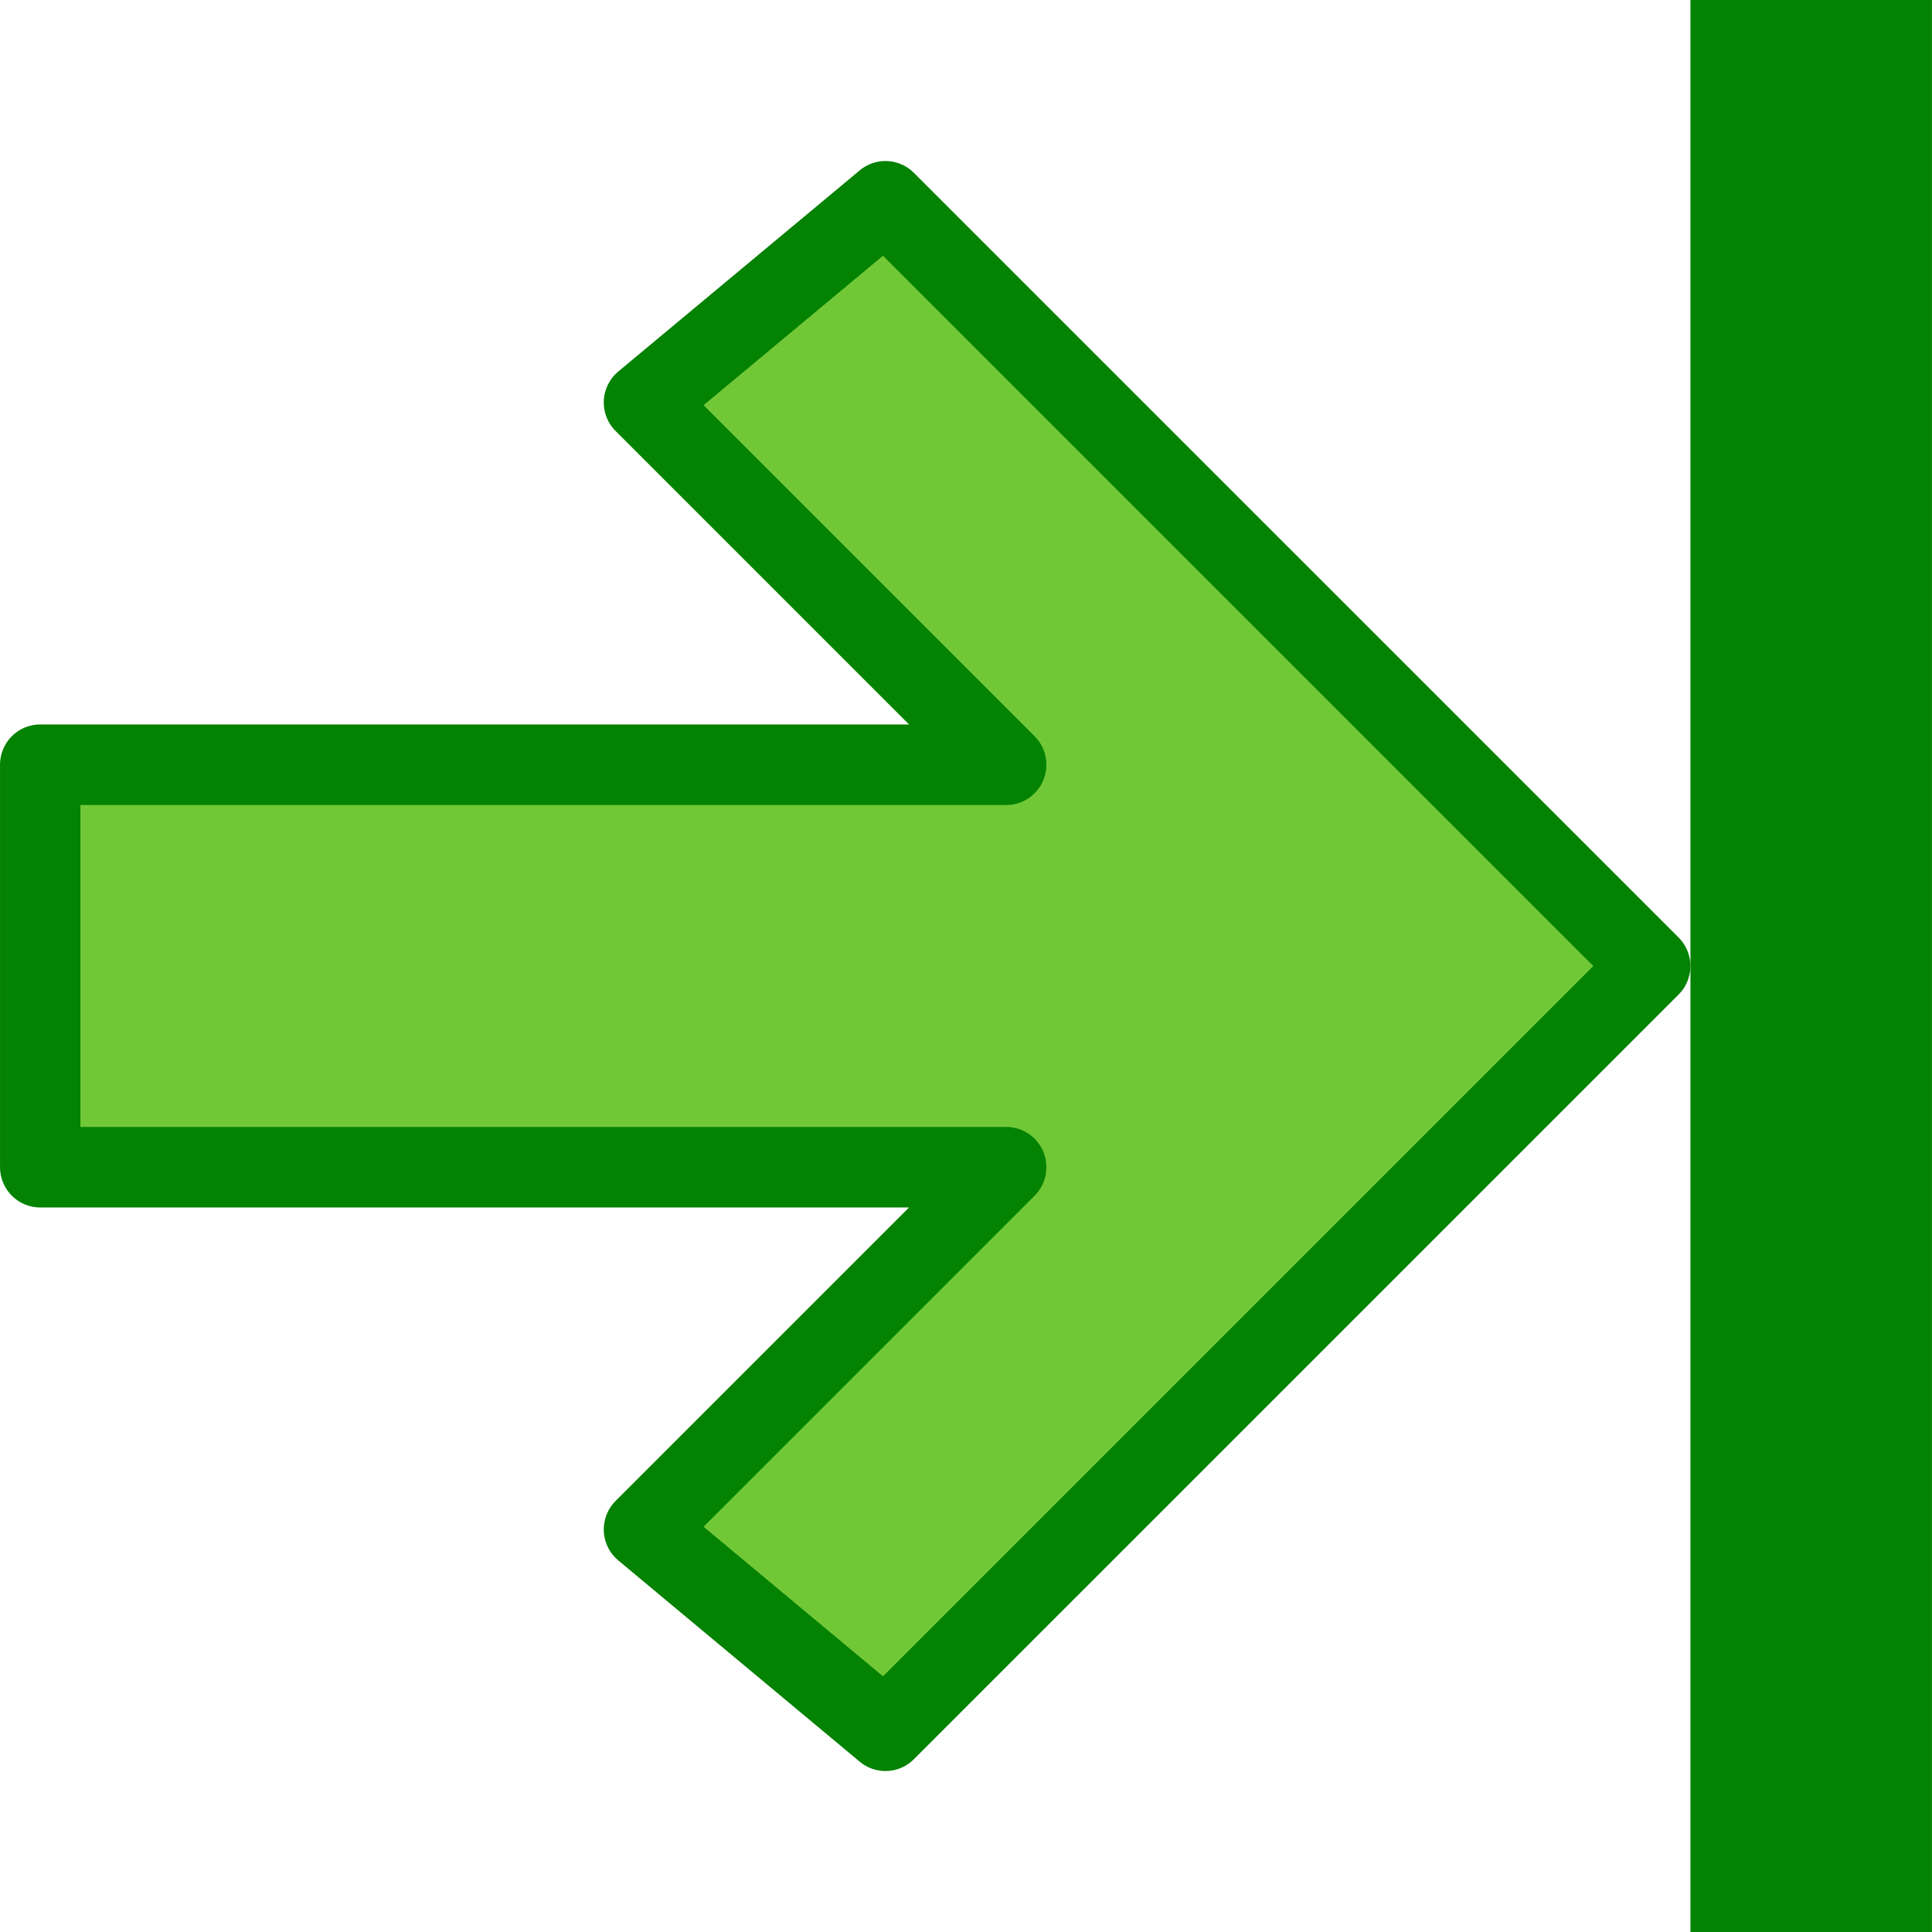
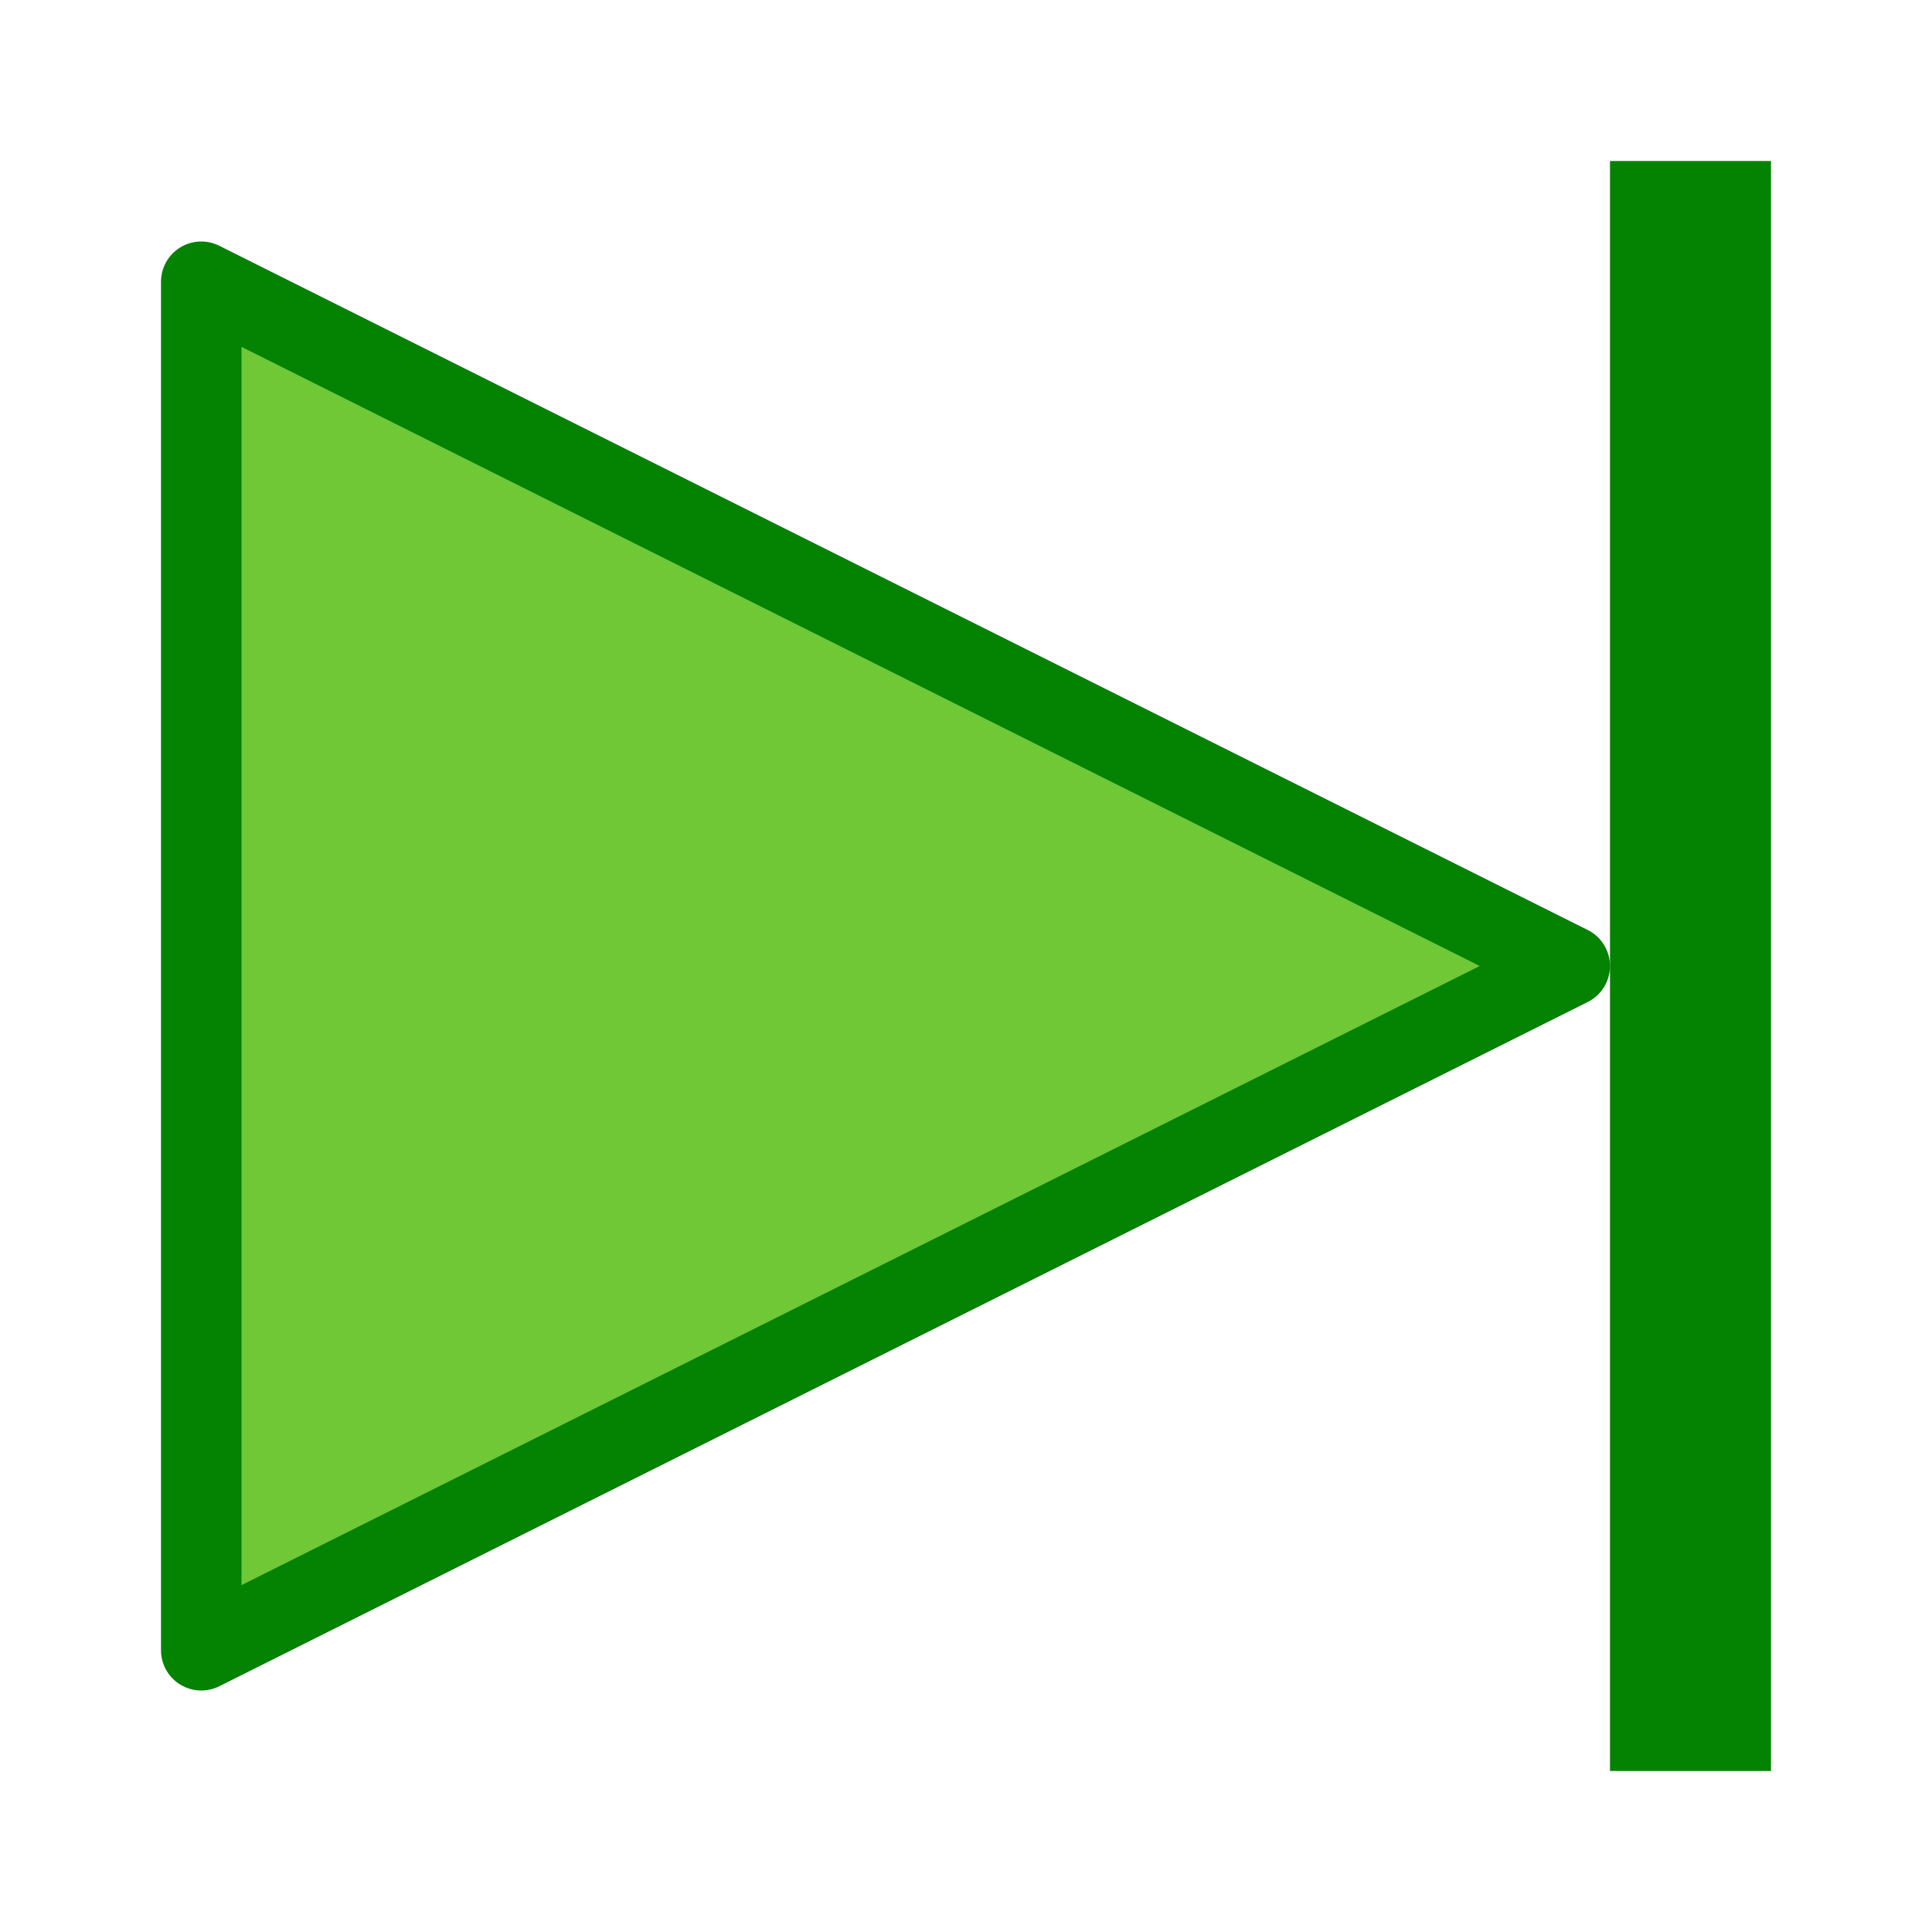
<svg xmlns="http://www.w3.org/2000/svg" width="24" height="24" id="svg2" version="1.0">
  <defs id="defs4" />
  <g id="layer1" transform="translate(0,-24)">
-     <g id="g821" transform="matrix(-1,0,0,1,23.99948,0)">
-       <g style="stroke-width:0.649" transform="matrix(-1.538461,0,0,1.541665,25.80768,24.04168)" id="layer1-7">
-         <g aria-label="7" style="font-style:normal;font-weight:normal;font-size:10.667px;line-height:25px;font-family:sans-serif;letter-spacing:0px;word-spacing:0px;fill:#000000;fill-opacity:1;stroke:none;stroke-width:0.649px;stroke-linecap:butt;stroke-linejoin:miter;stroke-opacity:1" id="text846" transform="translate(-52.39348,-1041.068)" />
-         <path style="fill:#71c837;fill-opacity:1;fill-rule:evenodd;stroke:#048202;stroke-width:0.649px;stroke-linecap:round;stroke-linejoin:round;stroke-opacity:1" d="M 6.375,3.216 8.325,1.595 14.5,7.757 8.325,13.919 6.375,12.297 9.3,9.378 H 1.5 V 6.135 h 7.8 z" id="path830" />
-       </g>
-       <rect y="24" x="0" height="24" width="3" id="rect819" style="opacity:1;fill:#048202;fill-opacity:1;fill-rule:evenodd;stroke:none;stroke-width:3;stroke-linecap:round;stroke-linejoin:round;stroke-miterlimit:4;stroke-dasharray:none;stroke-dashoffset:0;stroke-opacity:1;paint-order:normal" />
+     <g aria-label="7" style="font-style:normal;font-weight:normal;font-size:10.667px;line-height:25px;font-family:sans-serif;letter-spacing:0px;word-spacing:0px;fill:#000000;fill-opacity:1;stroke:none;stroke-width:0.662px;stroke-linecap:butt;stroke-linejoin:miter;stroke-opacity:1" id="text846-2" transform="matrix(1.52,0,0,1.5,-107.1781,-1541.601)" />
+     <g id="layer1-2" transform="matrix(-1,0,0,1,24,0)">
+       <rect y="26" x="2" height="20" width="2" id="rect819-4" style="opacity:1;fill:#048202;fill-opacity:1;fill-rule:evenodd;stroke:none;stroke-width:3;stroke-linecap:round;stroke-linejoin:round;stroke-miterlimit:4;stroke-dasharray:none;stroke-dashoffset:0;stroke-opacity:1;paint-order:normal" />
+       <g transform="matrix(1.52,0,0,1.5,-107.1781,-1541.601)" id="text846-2-2" style="font-style:normal;font-weight:normal;font-size:10.667px;line-height:25px;font-family:sans-serif;letter-spacing:0px;word-spacing:0px;fill:#000000;fill-opacity:1;stroke:none;stroke-width:0.662px;stroke-linecap:butt;stroke-linejoin:miter;stroke-opacity:1" aria-label="7" />
+       <path id="path830-5-5" d="m 21.5,27.5 -17,8.5 17,8.5 z" style="fill:#71c837;fill-opacity:1;fill-rule:evenodd;stroke:#048202;stroke-width:1px;stroke-linecap:round;stroke-linejoin:round;stroke-opacity:1" />
    </g>
  </g>
</svg>
